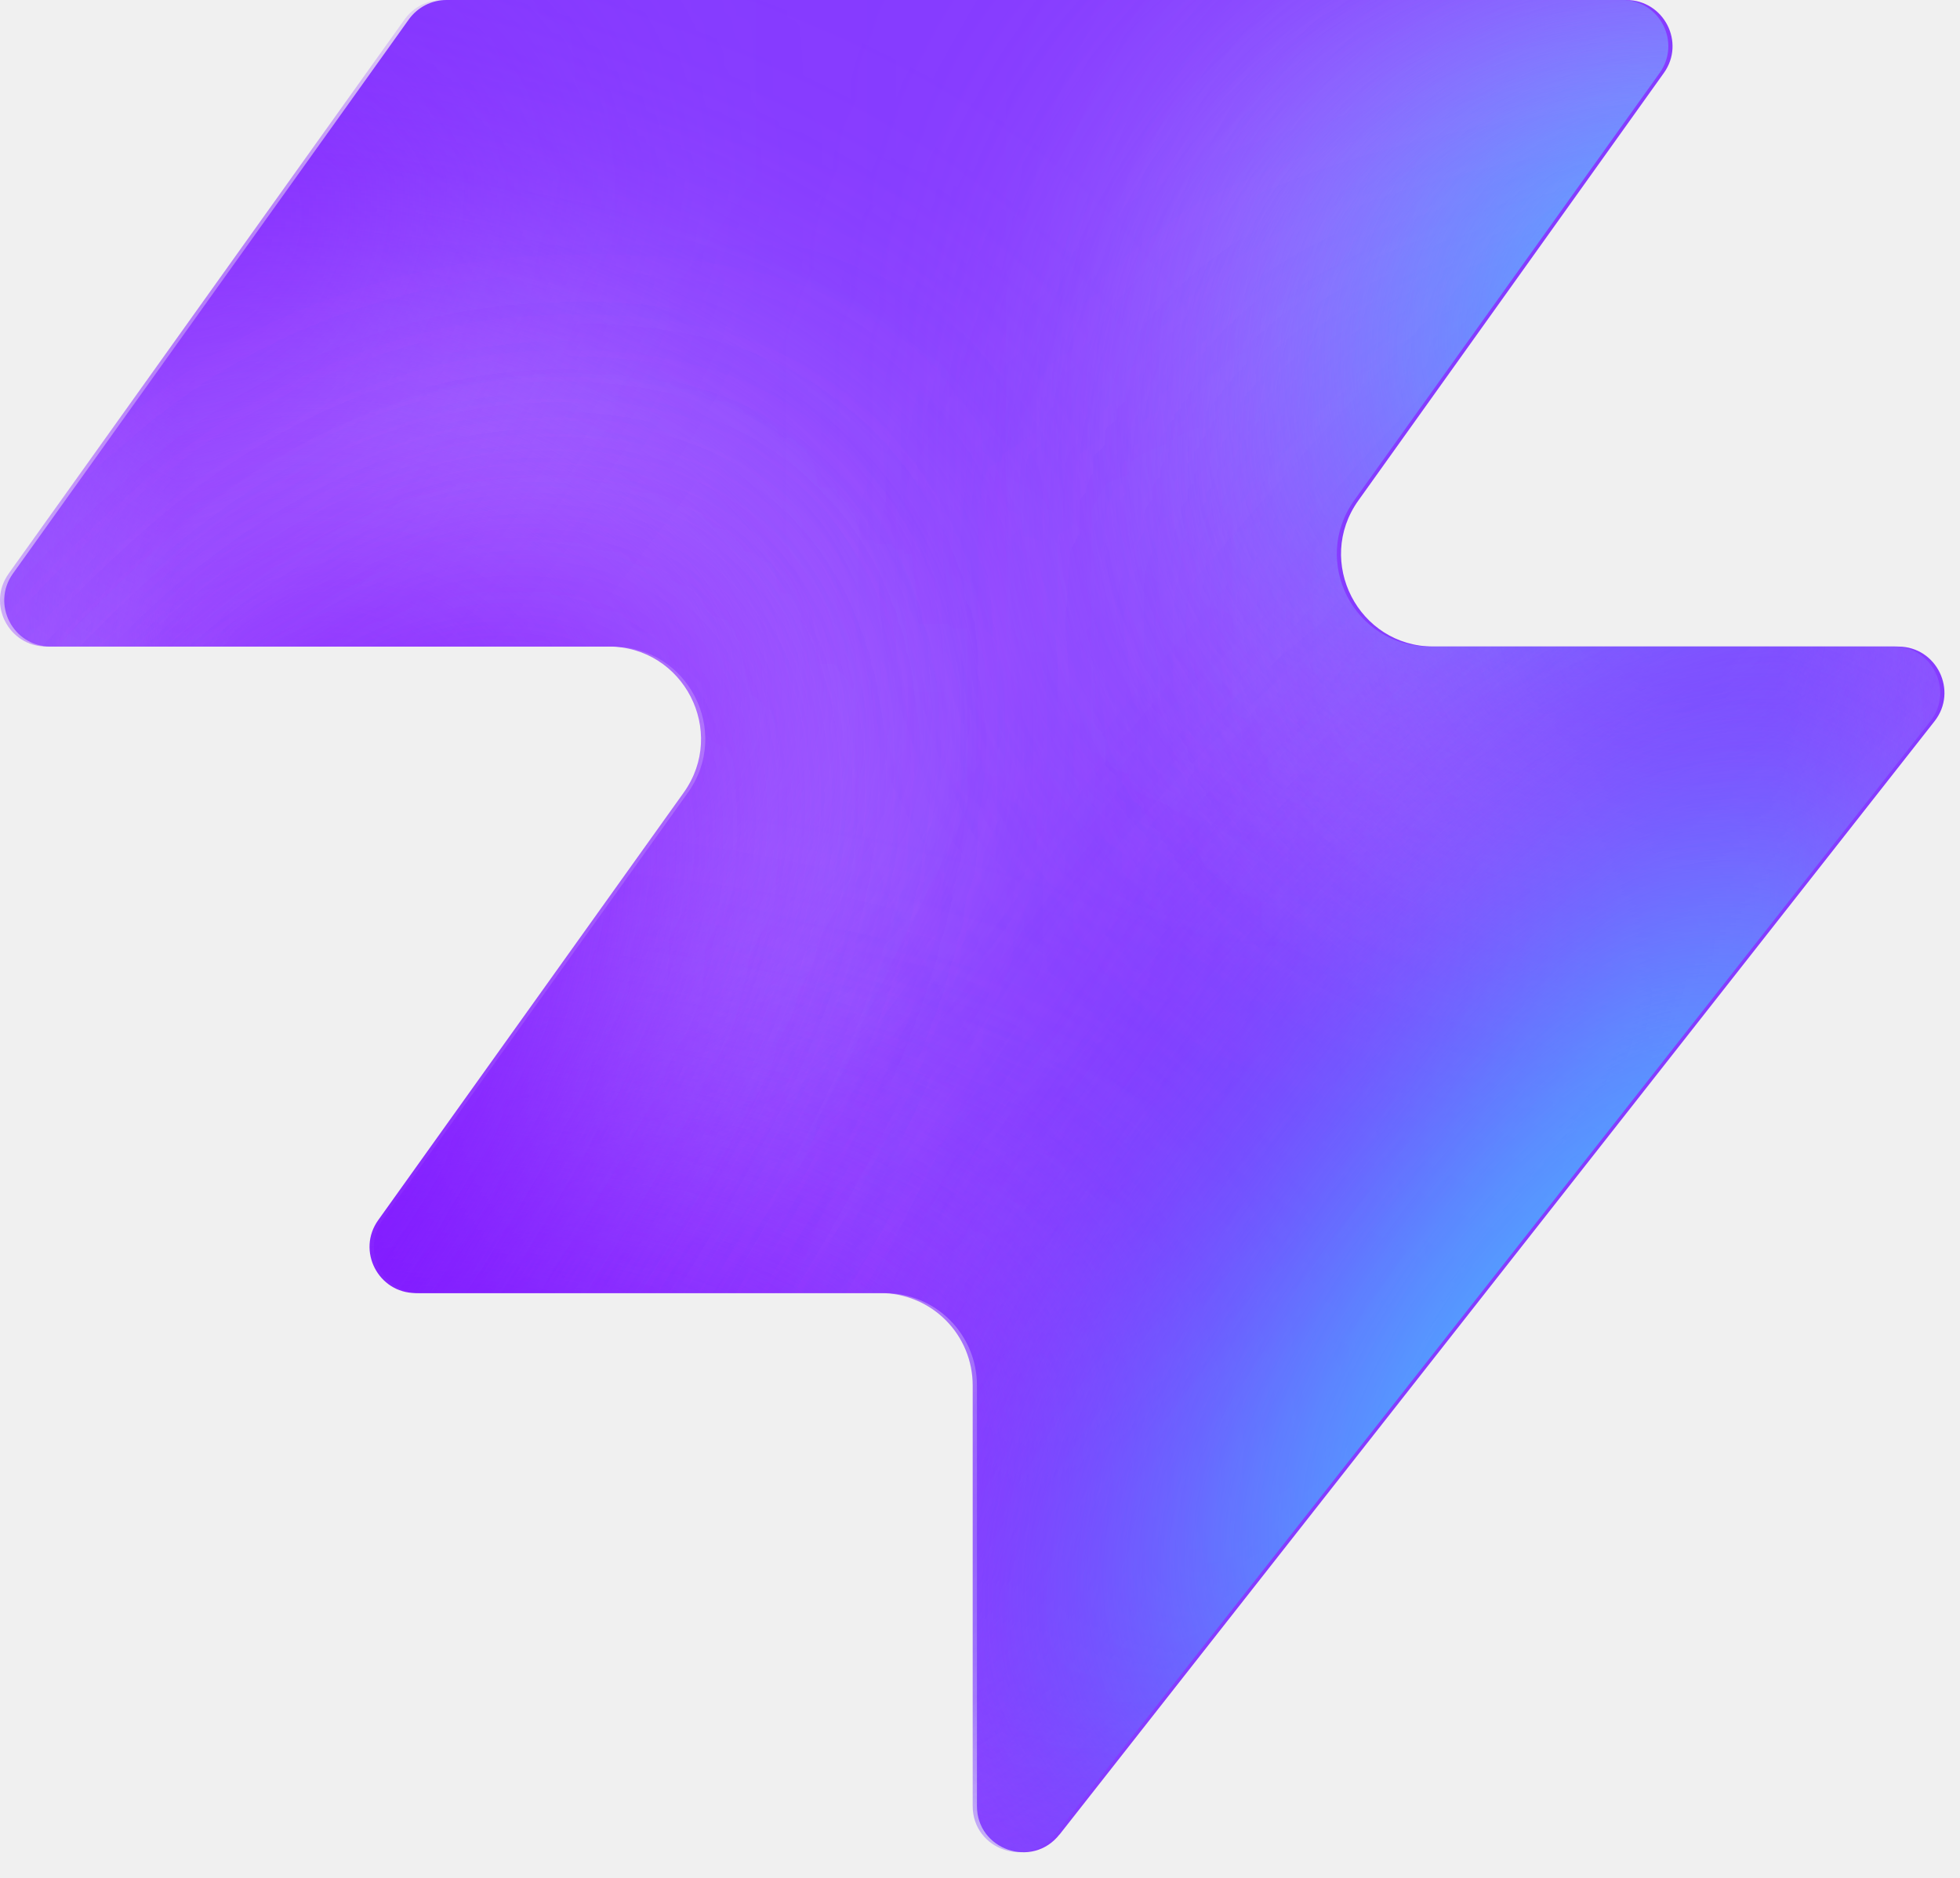
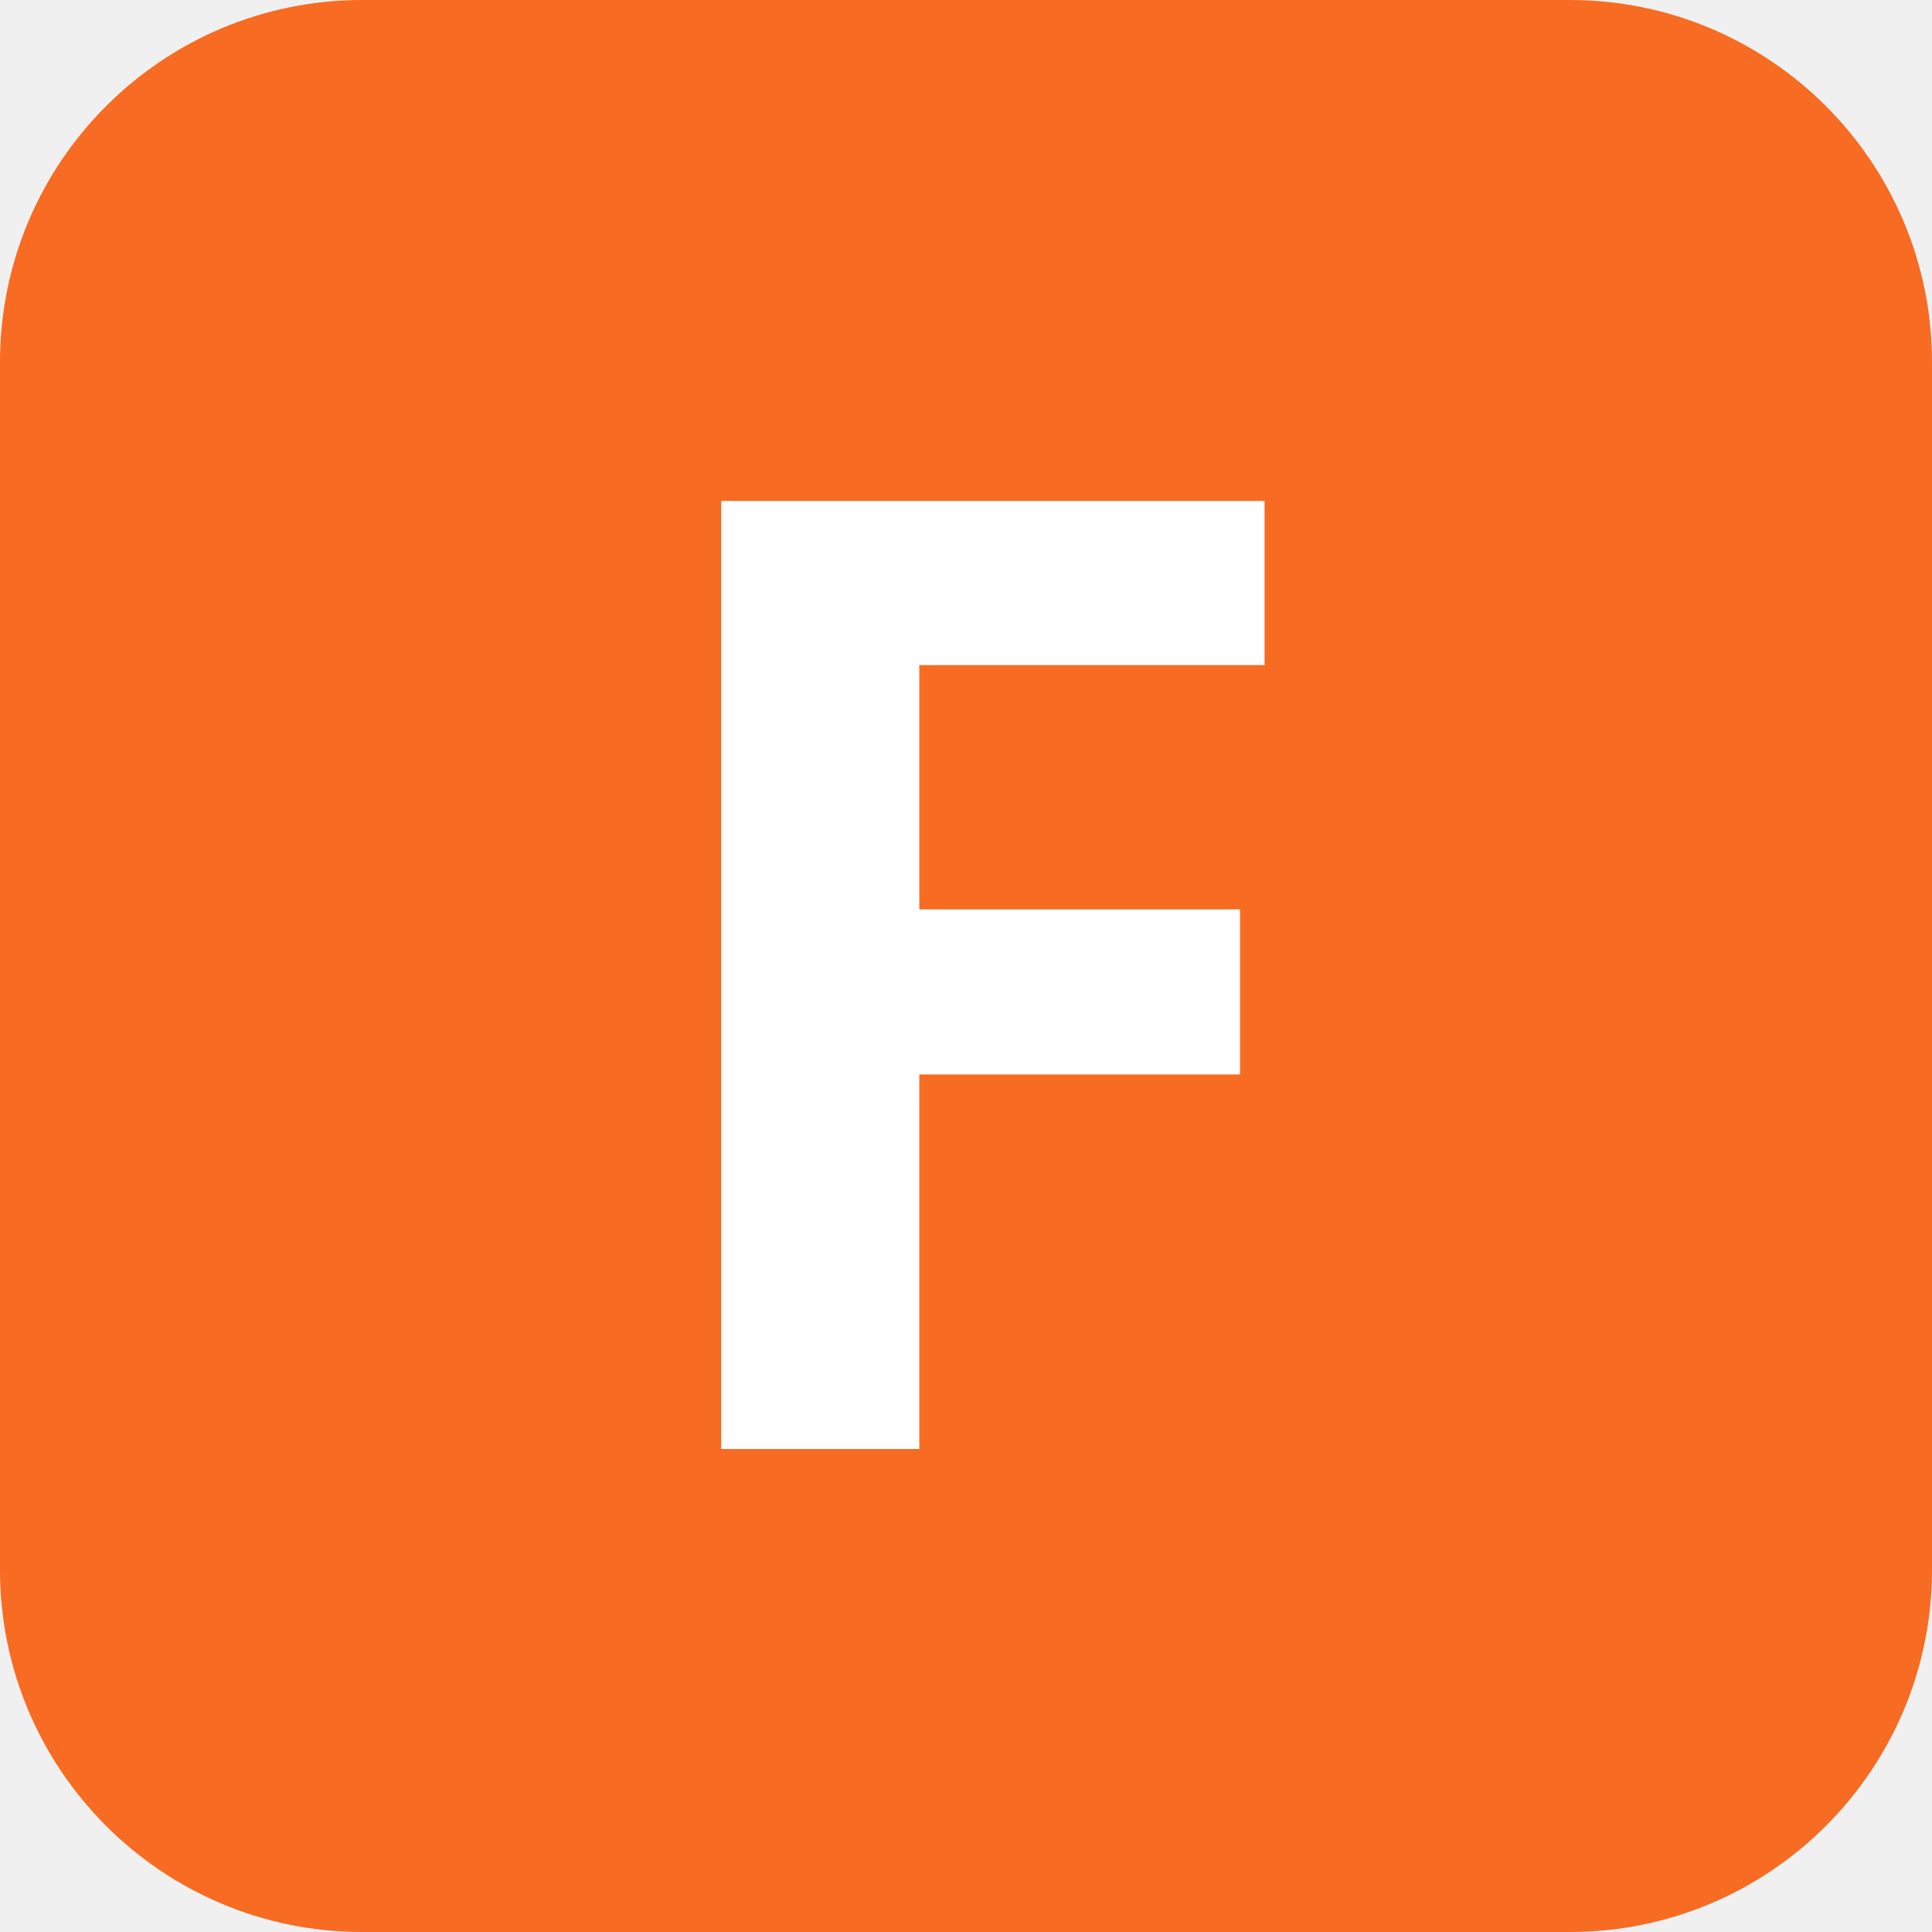
- <svg xmlns="http://www.w3.org/2000/svg" width="48" height="46" fill="none" viewBox="0 0 48 46">
-   <path fill="#863bff" d="M25.946 44.938c-.664.845-2.021.375-2.021-.698V33.937a2.26 2.26 0 0 0-2.262-2.262H10.287c-.92 0-1.456-1.04-.92-1.788l7.48-10.471c1.07-1.497 0-3.578-1.842-3.578H1.237c-.92 0-1.456-1.04-.92-1.788L10.013.474c.214-.297.556-.474.92-.474h28.894c.92 0 1.456 1.04.92 1.788l-7.48 10.471c-1.07 1.498 0 3.579 1.842 3.579h11.377c.943 0 1.473 1.088.89 1.83L25.947 44.94z" style="fill:#863bff;fill:color(display-p3 .525 .23 1);fill-opacity:1" />
-   <mask id="a" width="48" height="46" x="0" y="0" maskUnits="userSpaceOnUse" style="mask-type:alpha">
-     <path fill="#000" d="M25.842 44.938c-.664.844-2.021.375-2.021-.698V33.937a2.26 2.26 0 0 0-2.262-2.262H10.183c-.92 0-1.456-1.04-.92-1.788l7.48-10.471c1.07-1.498 0-3.579-1.842-3.579H1.133c-.92 0-1.456-1.04-.92-1.787L9.91.473c.214-.297.556-.474.92-.474h28.894c.92 0 1.456 1.04.92 1.788l-7.48 10.471c-1.07 1.498 0 3.578 1.842 3.578h11.377c.943 0 1.473 1.088.89 1.832L25.843 44.94z" style="fill:#000;fill-opacity:1" />
-   </mask>
-   <g mask="url(#a)">
-     <g filter="url(#b)">
-       <ellipse cx="5.508" cy="14.704" fill="#ede6ff" rx="5.508" ry="14.704" style="fill:#ede6ff;fill:color(display-p3 .927 .903 1);fill-opacity:1" transform="matrix(.00324 1 1 -.00324 -4.47 31.516)" />
-     </g>
-     <g filter="url(#c)">
-       <ellipse cx="10.399" cy="29.851" fill="#ede6ff" rx="10.399" ry="29.851" style="fill:#ede6ff;fill:color(display-p3 .927 .903 1);fill-opacity:1" transform="matrix(.00324 1 1 -.00324 -39.328 7.883)" />
-     </g>
-     <g filter="url(#d)">
-       <ellipse cx="5.508" cy="30.487" fill="#7e14ff" rx="5.508" ry="30.487" style="fill:#7e14ff;fill:color(display-p3 .492 .077 1);fill-opacity:1" transform="rotate(89.814 -25.913 -14.639)scale(1 -1)" />
-     </g>
-     <g filter="url(#e)">
-       <ellipse cx="5.508" cy="30.599" fill="#7e14ff" rx="5.508" ry="30.599" style="fill:#7e14ff;fill:color(display-p3 .492 .077 1);fill-opacity:1" transform="rotate(89.814 -32.644 -3.334)scale(1 -1)" />
-     </g>
-     <g filter="url(#f)">
-       <ellipse cx="5.508" cy="30.599" fill="#7e14ff" rx="5.508" ry="30.599" style="fill:#7e14ff;fill:color(display-p3 .492 .077 1);fill-opacity:1" transform="matrix(.00324 1 1 -.00324 -34.34 30.47)" />
-     </g>
-     <g filter="url(#g)">
-       <ellipse cx="14.072" cy="22.078" fill="#ede6ff" rx="14.072" ry="22.078" style="fill:#ede6ff;fill:color(display-p3 .927 .903 1);fill-opacity:1" transform="rotate(93.35 24.506 48.493)scale(-1 1)" />
-     </g>
-     <g filter="url(#h)">
-       <ellipse cx="3.47" cy="21.501" fill="#7e14ff" rx="3.47" ry="21.501" style="fill:#7e14ff;fill:color(display-p3 .492 .077 1);fill-opacity:1" transform="rotate(89.009 28.708 47.59)scale(-1 1)" />
-     </g>
-     <g filter="url(#i)">
-       <ellipse cx="3.47" cy="21.501" fill="#7e14ff" rx="3.47" ry="21.501" style="fill:#7e14ff;fill:color(display-p3 .492 .077 1);fill-opacity:1" transform="rotate(89.009 28.708 47.59)scale(-1 1)" />
-     </g>
-     <g filter="url(#j)">
-       <ellipse cx=".387" cy="8.972" fill="#7e14ff" rx="4.407" ry="29.108" style="fill:#7e14ff;fill:color(display-p3 .492 .077 1);fill-opacity:1" transform="rotate(39.51 .387 8.972)" />
-     </g>
-     <g filter="url(#k)">
-       <ellipse cx="47.523" cy="-6.092" fill="#7e14ff" rx="4.407" ry="29.108" style="fill:#7e14ff;fill:color(display-p3 .492 .077 1);fill-opacity:1" transform="rotate(37.892 47.523 -6.092)" />
-     </g>
-     <g filter="url(#l)">
-       <ellipse cx="41.412" cy="6.333" fill="#47bfff" rx="5.971" ry="9.665" style="fill:#47bfff;fill:color(display-p3 .28 .748 1);fill-opacity:1" transform="rotate(37.892 41.412 6.333)" />
-     </g>
-     <g filter="url(#m)">
-       <ellipse cx="-1.879" cy="38.332" fill="#7e14ff" rx="4.407" ry="29.108" style="fill:#7e14ff;fill:color(display-p3 .492 .077 1);fill-opacity:1" transform="rotate(37.892 -1.88 38.332)" />
-     </g>
-     <g filter="url(#n)">
-       <ellipse cx="-1.879" cy="38.332" fill="#7e14ff" rx="4.407" ry="29.108" style="fill:#7e14ff;fill:color(display-p3 .492 .077 1);fill-opacity:1" transform="rotate(37.892 -1.88 38.332)" />
-     </g>
-     <g filter="url(#o)">
-       <ellipse cx="35.651" cy="29.907" fill="#7e14ff" rx="4.407" ry="29.108" style="fill:#7e14ff;fill:color(display-p3 .492 .077 1);fill-opacity:1" transform="rotate(37.892 35.651 29.907)" />
-     </g>
-     <g filter="url(#p)">
-       <ellipse cx="38.418" cy="32.4" fill="#47bfff" rx="5.971" ry="15.297" style="fill:#47bfff;fill:color(display-p3 .28 .748 1);fill-opacity:1" transform="rotate(37.892 38.418 32.4)" />
-     </g>
-   </g>
-   <defs>
-     <filter id="b" width="60.045" height="41.654" x="-19.77" y="16.149" color-interpolation-filters="sRGB" filterUnits="userSpaceOnUse">
-       <feFlood flood-opacity="0" result="BackgroundImageFix" />
-       <feBlend in="SourceGraphic" in2="BackgroundImageFix" result="shape" />
-       <feGaussianBlur result="effect1_foregroundBlur_2002_17158" stdDeviation="7.659" />
-     </filter>
-     <filter id="c" width="90.34" height="51.437" x="-54.613" y="-7.533" color-interpolation-filters="sRGB" filterUnits="userSpaceOnUse">
-       <feFlood flood-opacity="0" result="BackgroundImageFix" />
-       <feBlend in="SourceGraphic" in2="BackgroundImageFix" result="shape" />
-       <feGaussianBlur result="effect1_foregroundBlur_2002_17158" stdDeviation="7.659" />
-     </filter>
-     <filter id="d" width="79.355" height="29.4" x="-49.64" y="2.03" color-interpolation-filters="sRGB" filterUnits="userSpaceOnUse">
-       <feFlood flood-opacity="0" result="BackgroundImageFix" />
-       <feBlend in="SourceGraphic" in2="BackgroundImageFix" result="shape" />
-       <feGaussianBlur result="effect1_foregroundBlur_2002_17158" stdDeviation="4.596" />
-     </filter>
-     <filter id="e" width="79.579" height="29.4" x="-45.045" y="20.029" color-interpolation-filters="sRGB" filterUnits="userSpaceOnUse">
-       <feFlood flood-opacity="0" result="BackgroundImageFix" />
-       <feBlend in="SourceGraphic" in2="BackgroundImageFix" result="shape" />
-       <feGaussianBlur result="effect1_foregroundBlur_2002_17158" stdDeviation="4.596" />
-     </filter>
-     <filter id="f" width="79.579" height="29.4" x="-43.513" y="21.178" color-interpolation-filters="sRGB" filterUnits="userSpaceOnUse">
-       <feFlood flood-opacity="0" result="BackgroundImageFix" />
-       <feBlend in="SourceGraphic" in2="BackgroundImageFix" result="shape" />
-       <feGaussianBlur result="effect1_foregroundBlur_2002_17158" stdDeviation="4.596" />
-     </filter>
-     <filter id="g" width="74.749" height="58.852" x="15.756" y="-17.901" color-interpolation-filters="sRGB" filterUnits="userSpaceOnUse">
-       <feFlood flood-opacity="0" result="BackgroundImageFix" />
-       <feBlend in="SourceGraphic" in2="BackgroundImageFix" result="shape" />
-       <feGaussianBlur result="effect1_foregroundBlur_2002_17158" stdDeviation="7.659" />
-     </filter>
-     <filter id="h" width="61.377" height="25.362" x="23.548" y="2.284" color-interpolation-filters="sRGB" filterUnits="userSpaceOnUse">
-       <feFlood flood-opacity="0" result="BackgroundImageFix" />
-       <feBlend in="SourceGraphic" in2="BackgroundImageFix" result="shape" />
-       <feGaussianBlur result="effect1_foregroundBlur_2002_17158" stdDeviation="4.596" />
-     </filter>
-     <filter id="i" width="61.377" height="25.362" x="23.548" y="2.284" color-interpolation-filters="sRGB" filterUnits="userSpaceOnUse">
-       <feFlood flood-opacity="0" result="BackgroundImageFix" />
-       <feBlend in="SourceGraphic" in2="BackgroundImageFix" result="shape" />
-       <feGaussianBlur result="effect1_foregroundBlur_2002_17158" stdDeviation="4.596" />
-     </filter>
-     <filter id="j" width="56.045" height="63.649" x="-27.636" y="-22.853" color-interpolation-filters="sRGB" filterUnits="userSpaceOnUse">
-       <feFlood flood-opacity="0" result="BackgroundImageFix" />
-       <feBlend in="SourceGraphic" in2="BackgroundImageFix" result="shape" />
-       <feGaussianBlur result="effect1_foregroundBlur_2002_17158" stdDeviation="4.596" />
-     </filter>
-     <filter id="k" width="54.814" height="64.646" x="20.116" y="-38.415" color-interpolation-filters="sRGB" filterUnits="userSpaceOnUse">
-       <feFlood flood-opacity="0" result="BackgroundImageFix" />
-       <feBlend in="SourceGraphic" in2="BackgroundImageFix" result="shape" />
-       <feGaussianBlur result="effect1_foregroundBlur_2002_17158" stdDeviation="4.596" />
-     </filter>
-     <filter id="l" width="33.541" height="35.313" x="24.641" y="-11.323" color-interpolation-filters="sRGB" filterUnits="userSpaceOnUse">
-       <feFlood flood-opacity="0" result="BackgroundImageFix" />
-       <feBlend in="SourceGraphic" in2="BackgroundImageFix" result="shape" />
-       <feGaussianBlur result="effect1_foregroundBlur_2002_17158" stdDeviation="4.596" />
-     </filter>
-     <filter id="m" width="54.814" height="64.646" x="-29.286" y="6.009" color-interpolation-filters="sRGB" filterUnits="userSpaceOnUse">
-       <feFlood flood-opacity="0" result="BackgroundImageFix" />
-       <feBlend in="SourceGraphic" in2="BackgroundImageFix" result="shape" />
-       <feGaussianBlur result="effect1_foregroundBlur_2002_17158" stdDeviation="4.596" />
-     </filter>
-     <filter id="n" width="54.814" height="64.646" x="-29.286" y="6.009" color-interpolation-filters="sRGB" filterUnits="userSpaceOnUse">
-       <feFlood flood-opacity="0" result="BackgroundImageFix" />
-       <feBlend in="SourceGraphic" in2="BackgroundImageFix" result="shape" />
-       <feGaussianBlur result="effect1_foregroundBlur_2002_17158" stdDeviation="4.596" />
-     </filter>
-     <filter id="o" width="54.814" height="64.646" x="8.244" y="-2.416" color-interpolation-filters="sRGB" filterUnits="userSpaceOnUse">
-       <feFlood flood-opacity="0" result="BackgroundImageFix" />
-       <feBlend in="SourceGraphic" in2="BackgroundImageFix" result="shape" />
-       <feGaussianBlur result="effect1_foregroundBlur_2002_17158" stdDeviation="4.596" />
-     </filter>
-     <filter id="p" width="39.409" height="43.623" x="18.713" y="10.588" color-interpolation-filters="sRGB" filterUnits="userSpaceOnUse">
-       <feFlood flood-opacity="0" result="BackgroundImageFix" />
-       <feBlend in="SourceGraphic" in2="BackgroundImageFix" result="shape" />
-       <feGaussianBlur result="effect1_foregroundBlur_2002_17158" stdDeviation="4.596" />
-     </filter>
-   </defs>
+ <svg xmlns="http://www.w3.org/2000/svg" width="32" height="32" viewBox="0 0 32 32">
+   <rect width="32" height="32" rx="6" fill="#f76b22" />
+   <text x="16" y="24" font-family="system-ui,sans-serif" font-size="22" font-weight="700" fill="white" text-anchor="middle">F</text>
</svg>
